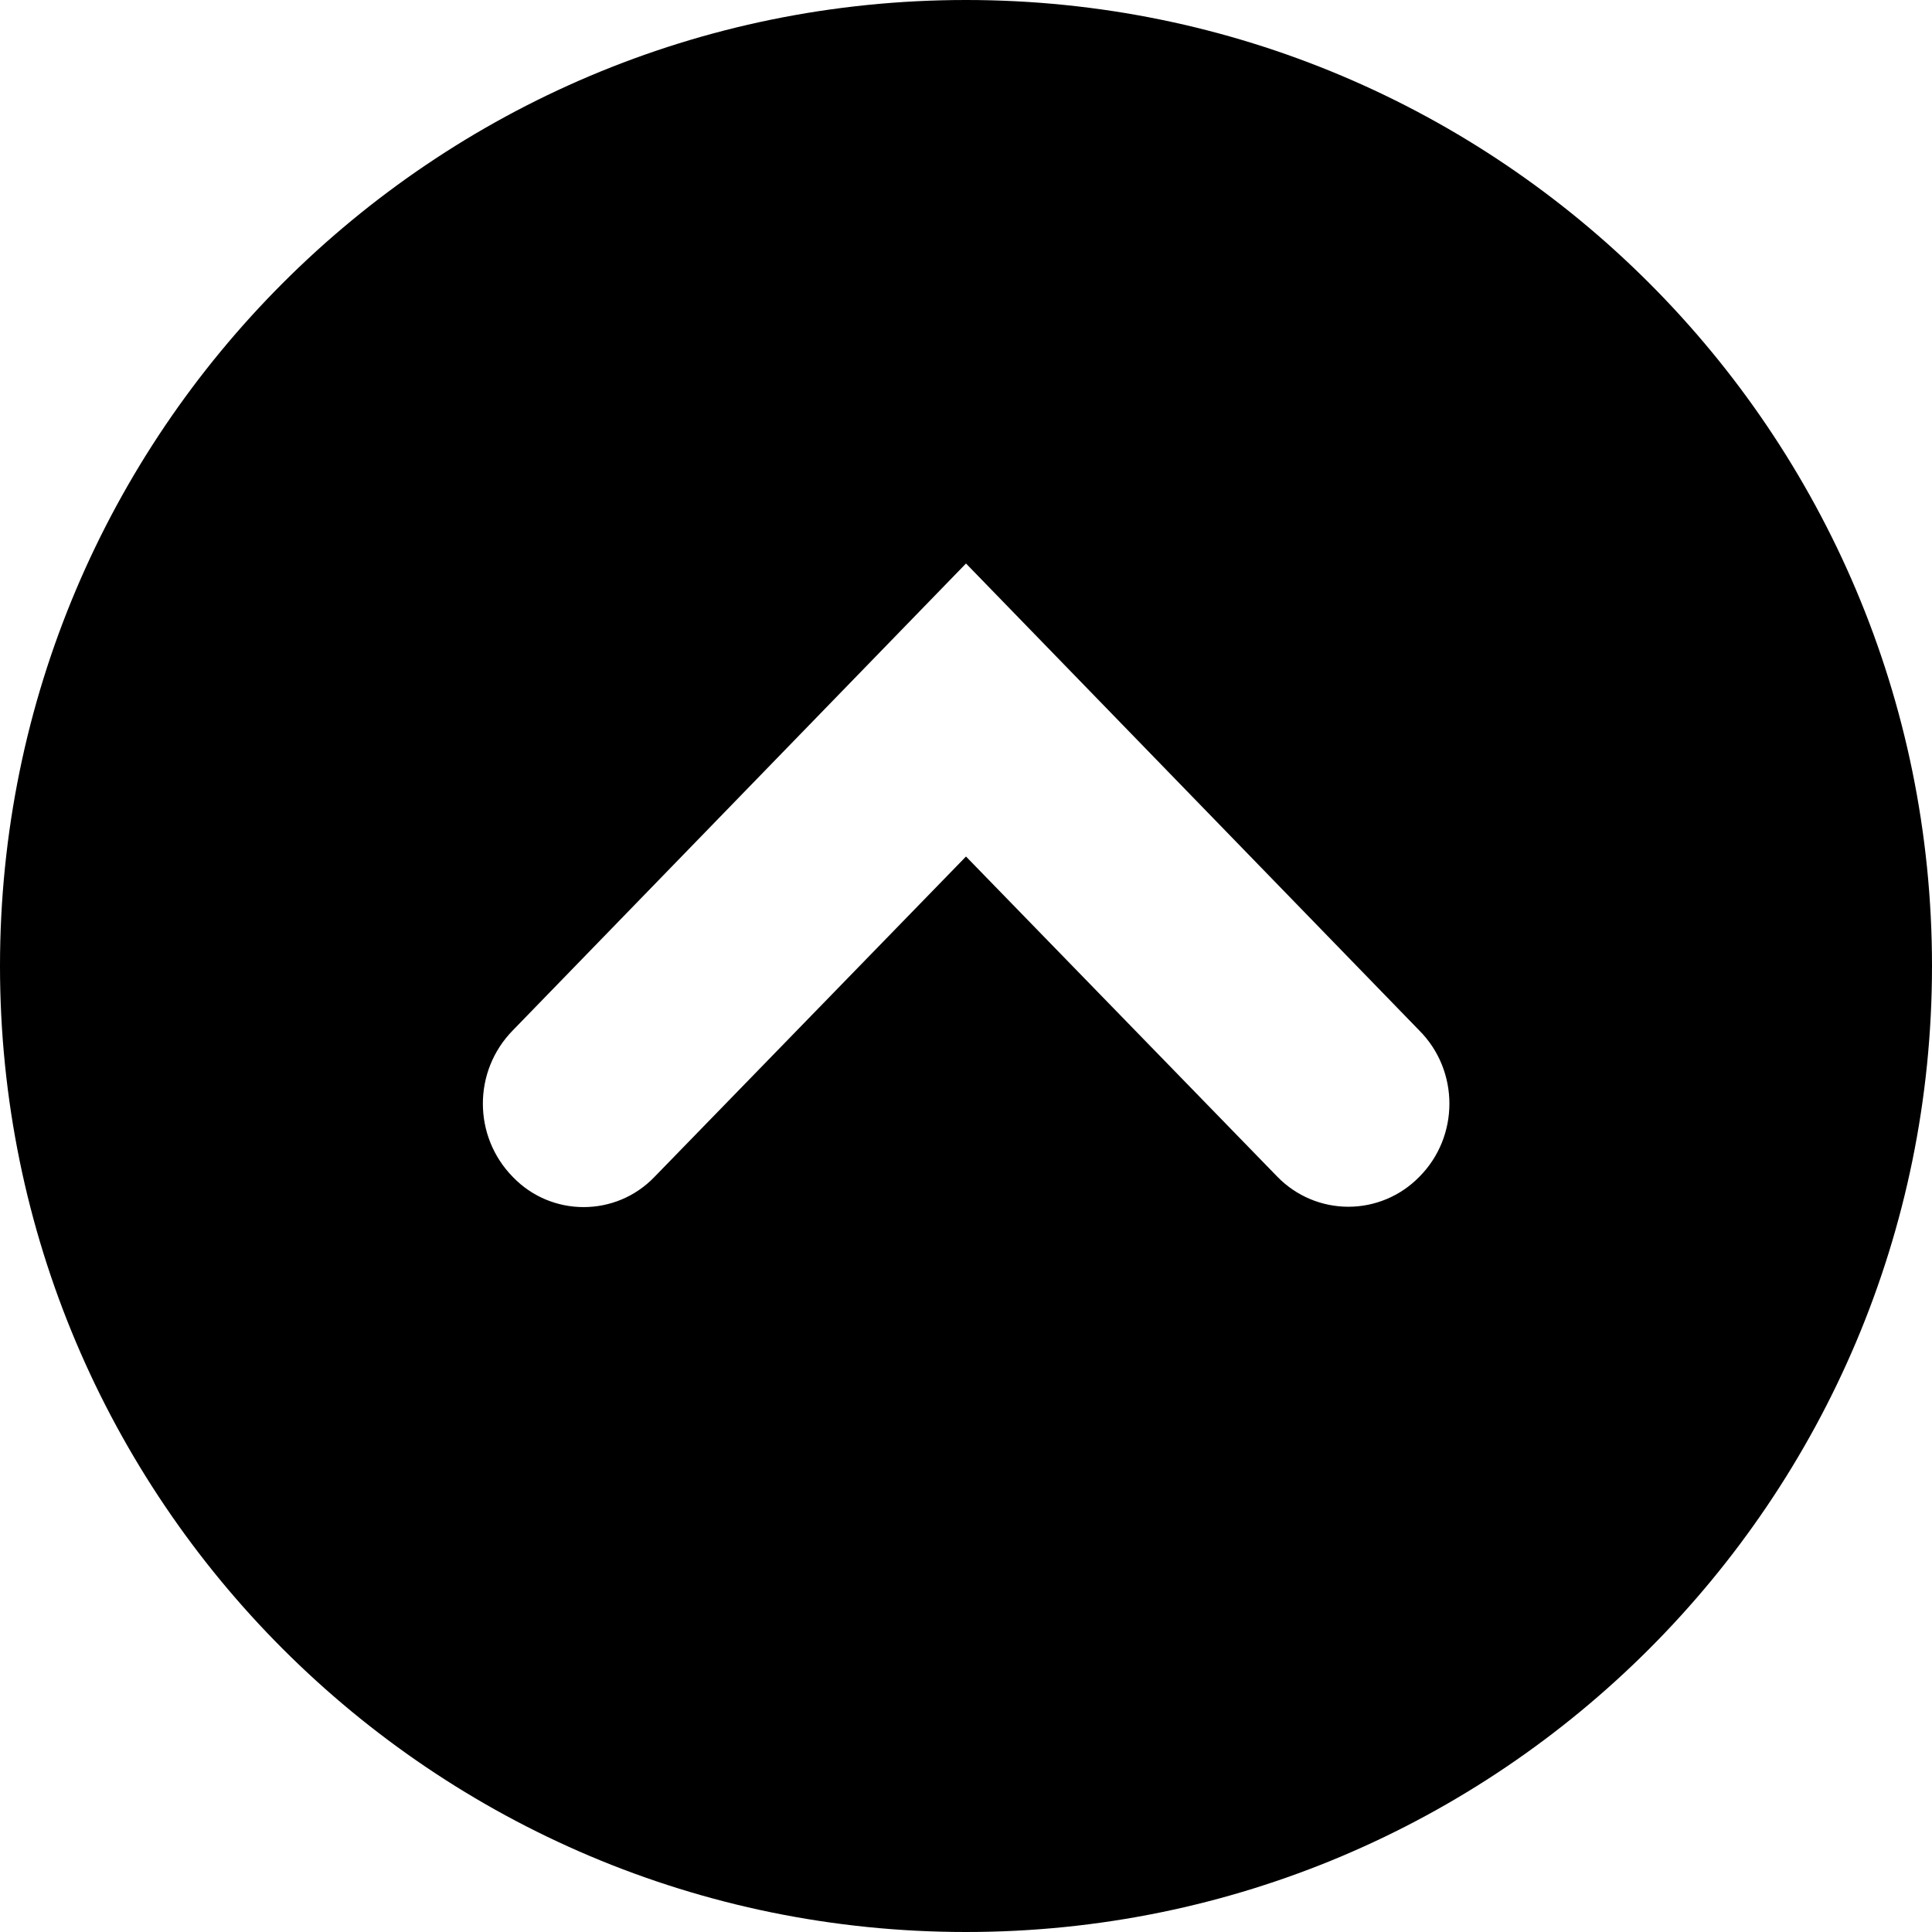
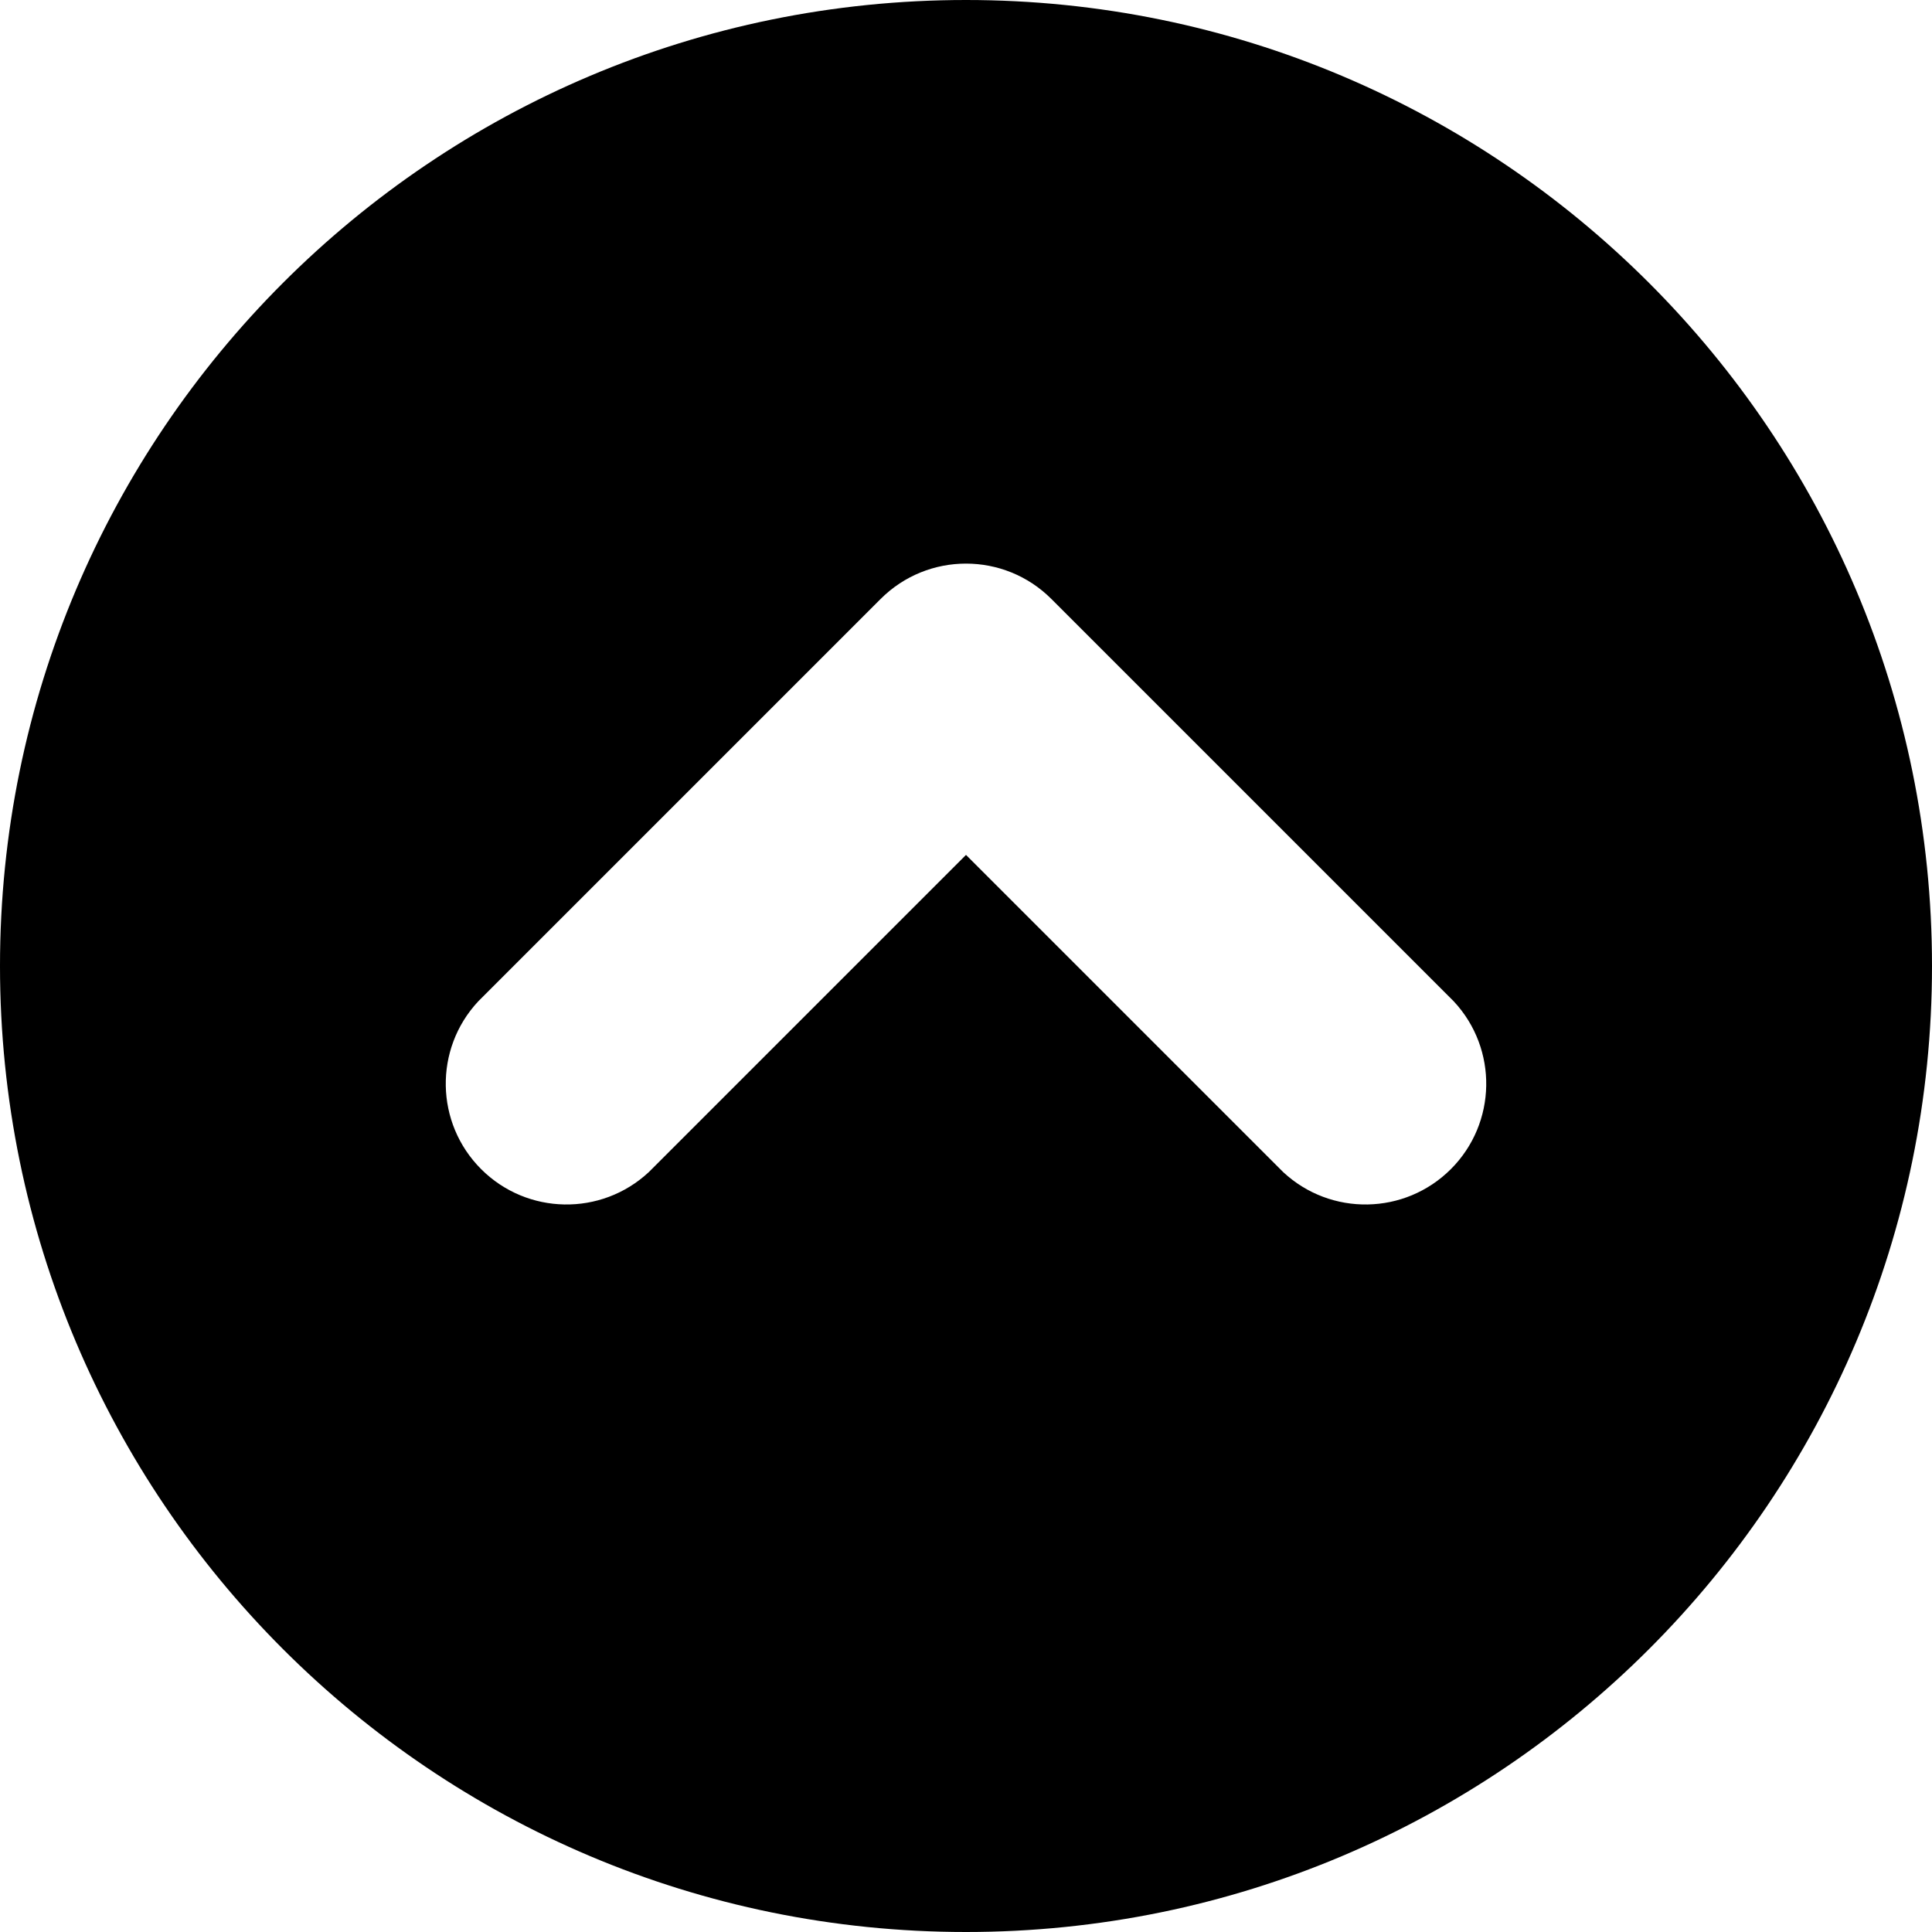
<svg xmlns="http://www.w3.org/2000/svg" width="24" height="24">
-   <path d="M17.63 14.62a1.23 1.23 0 0 1-1.76 0L12 10.64l-3.87 3.98c-.48.5-1.28.5-1.76 0a1.3 1.3 0 0 1 0-1.82L12 7l5.63 5.8c.5.5.5 1.32 0 1.82M12 0a12 12 0 1 0 0 24 12 12 0 0 0 0-24" />
+   <path d="M12 24a12 12 0 1 0 0-24 12 12 0 0 0 0 24m-3.94-9.44a1.5 1.5 0 0 1-2.12-2.12l5-5a1.5 1.5 0 0 1 2.12 0l5 5a1.5 1.5 0 0 1-2.12 2.12L12 10.62z" />
</svg>
